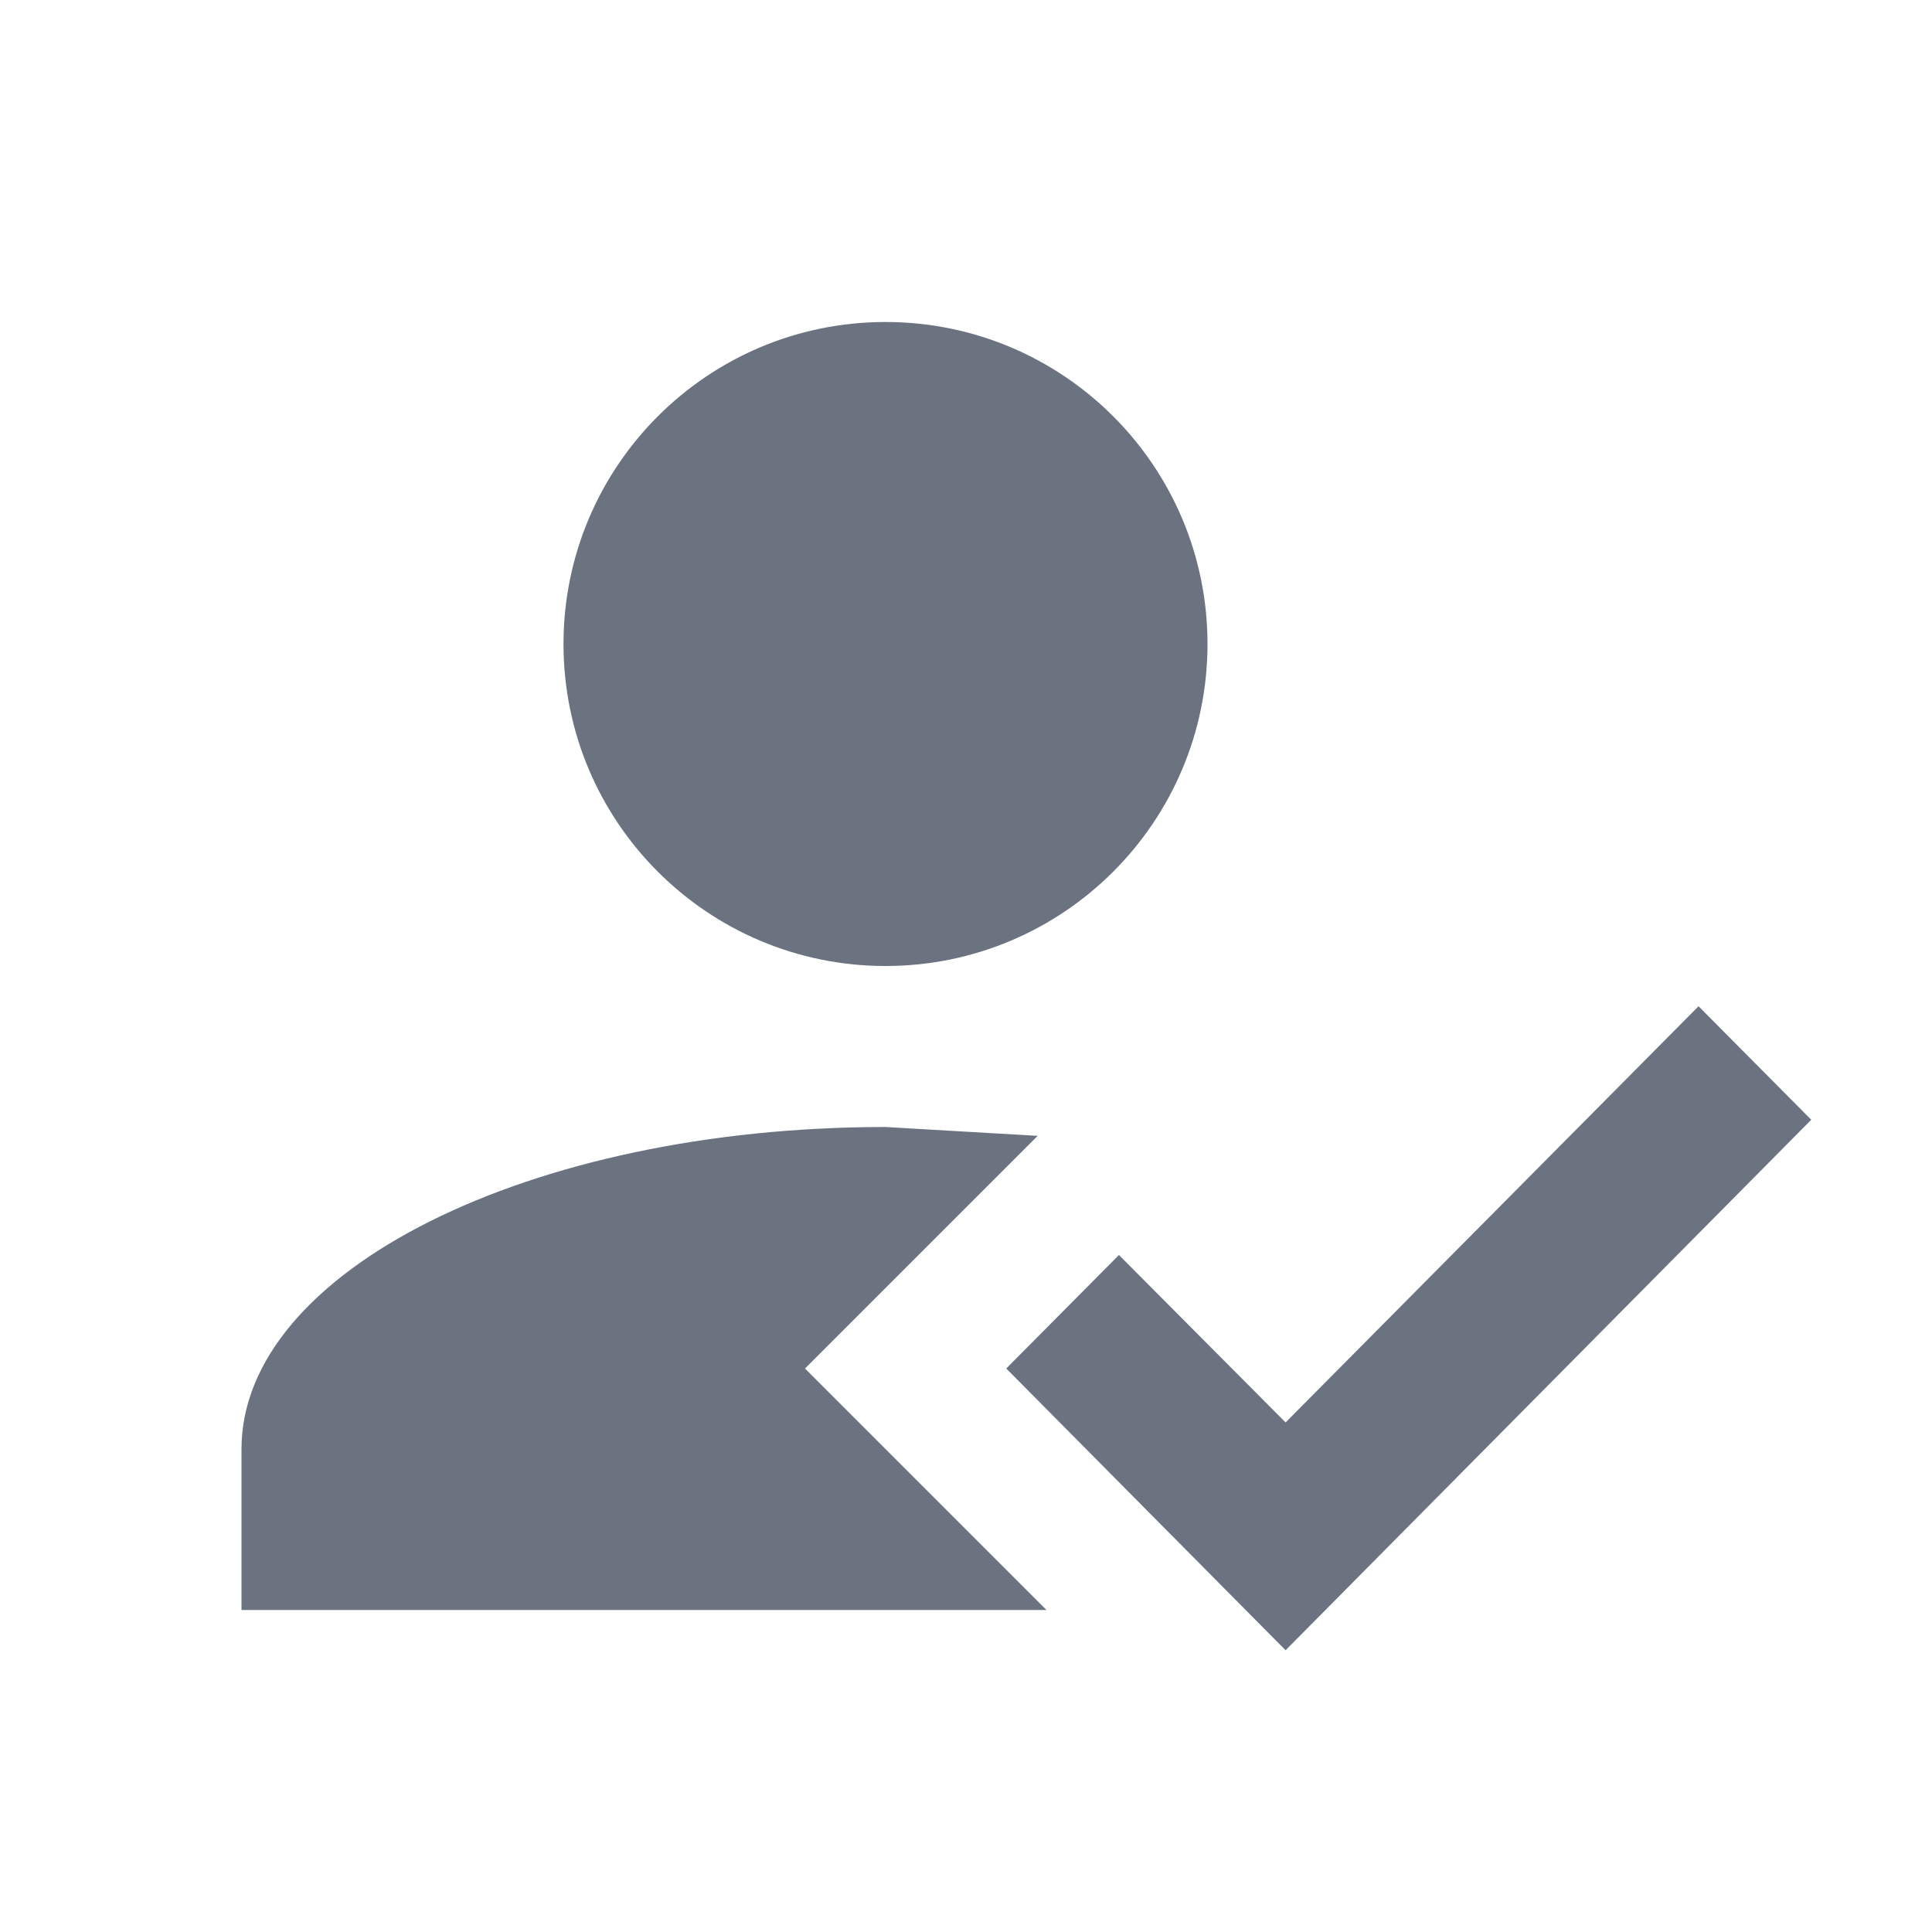
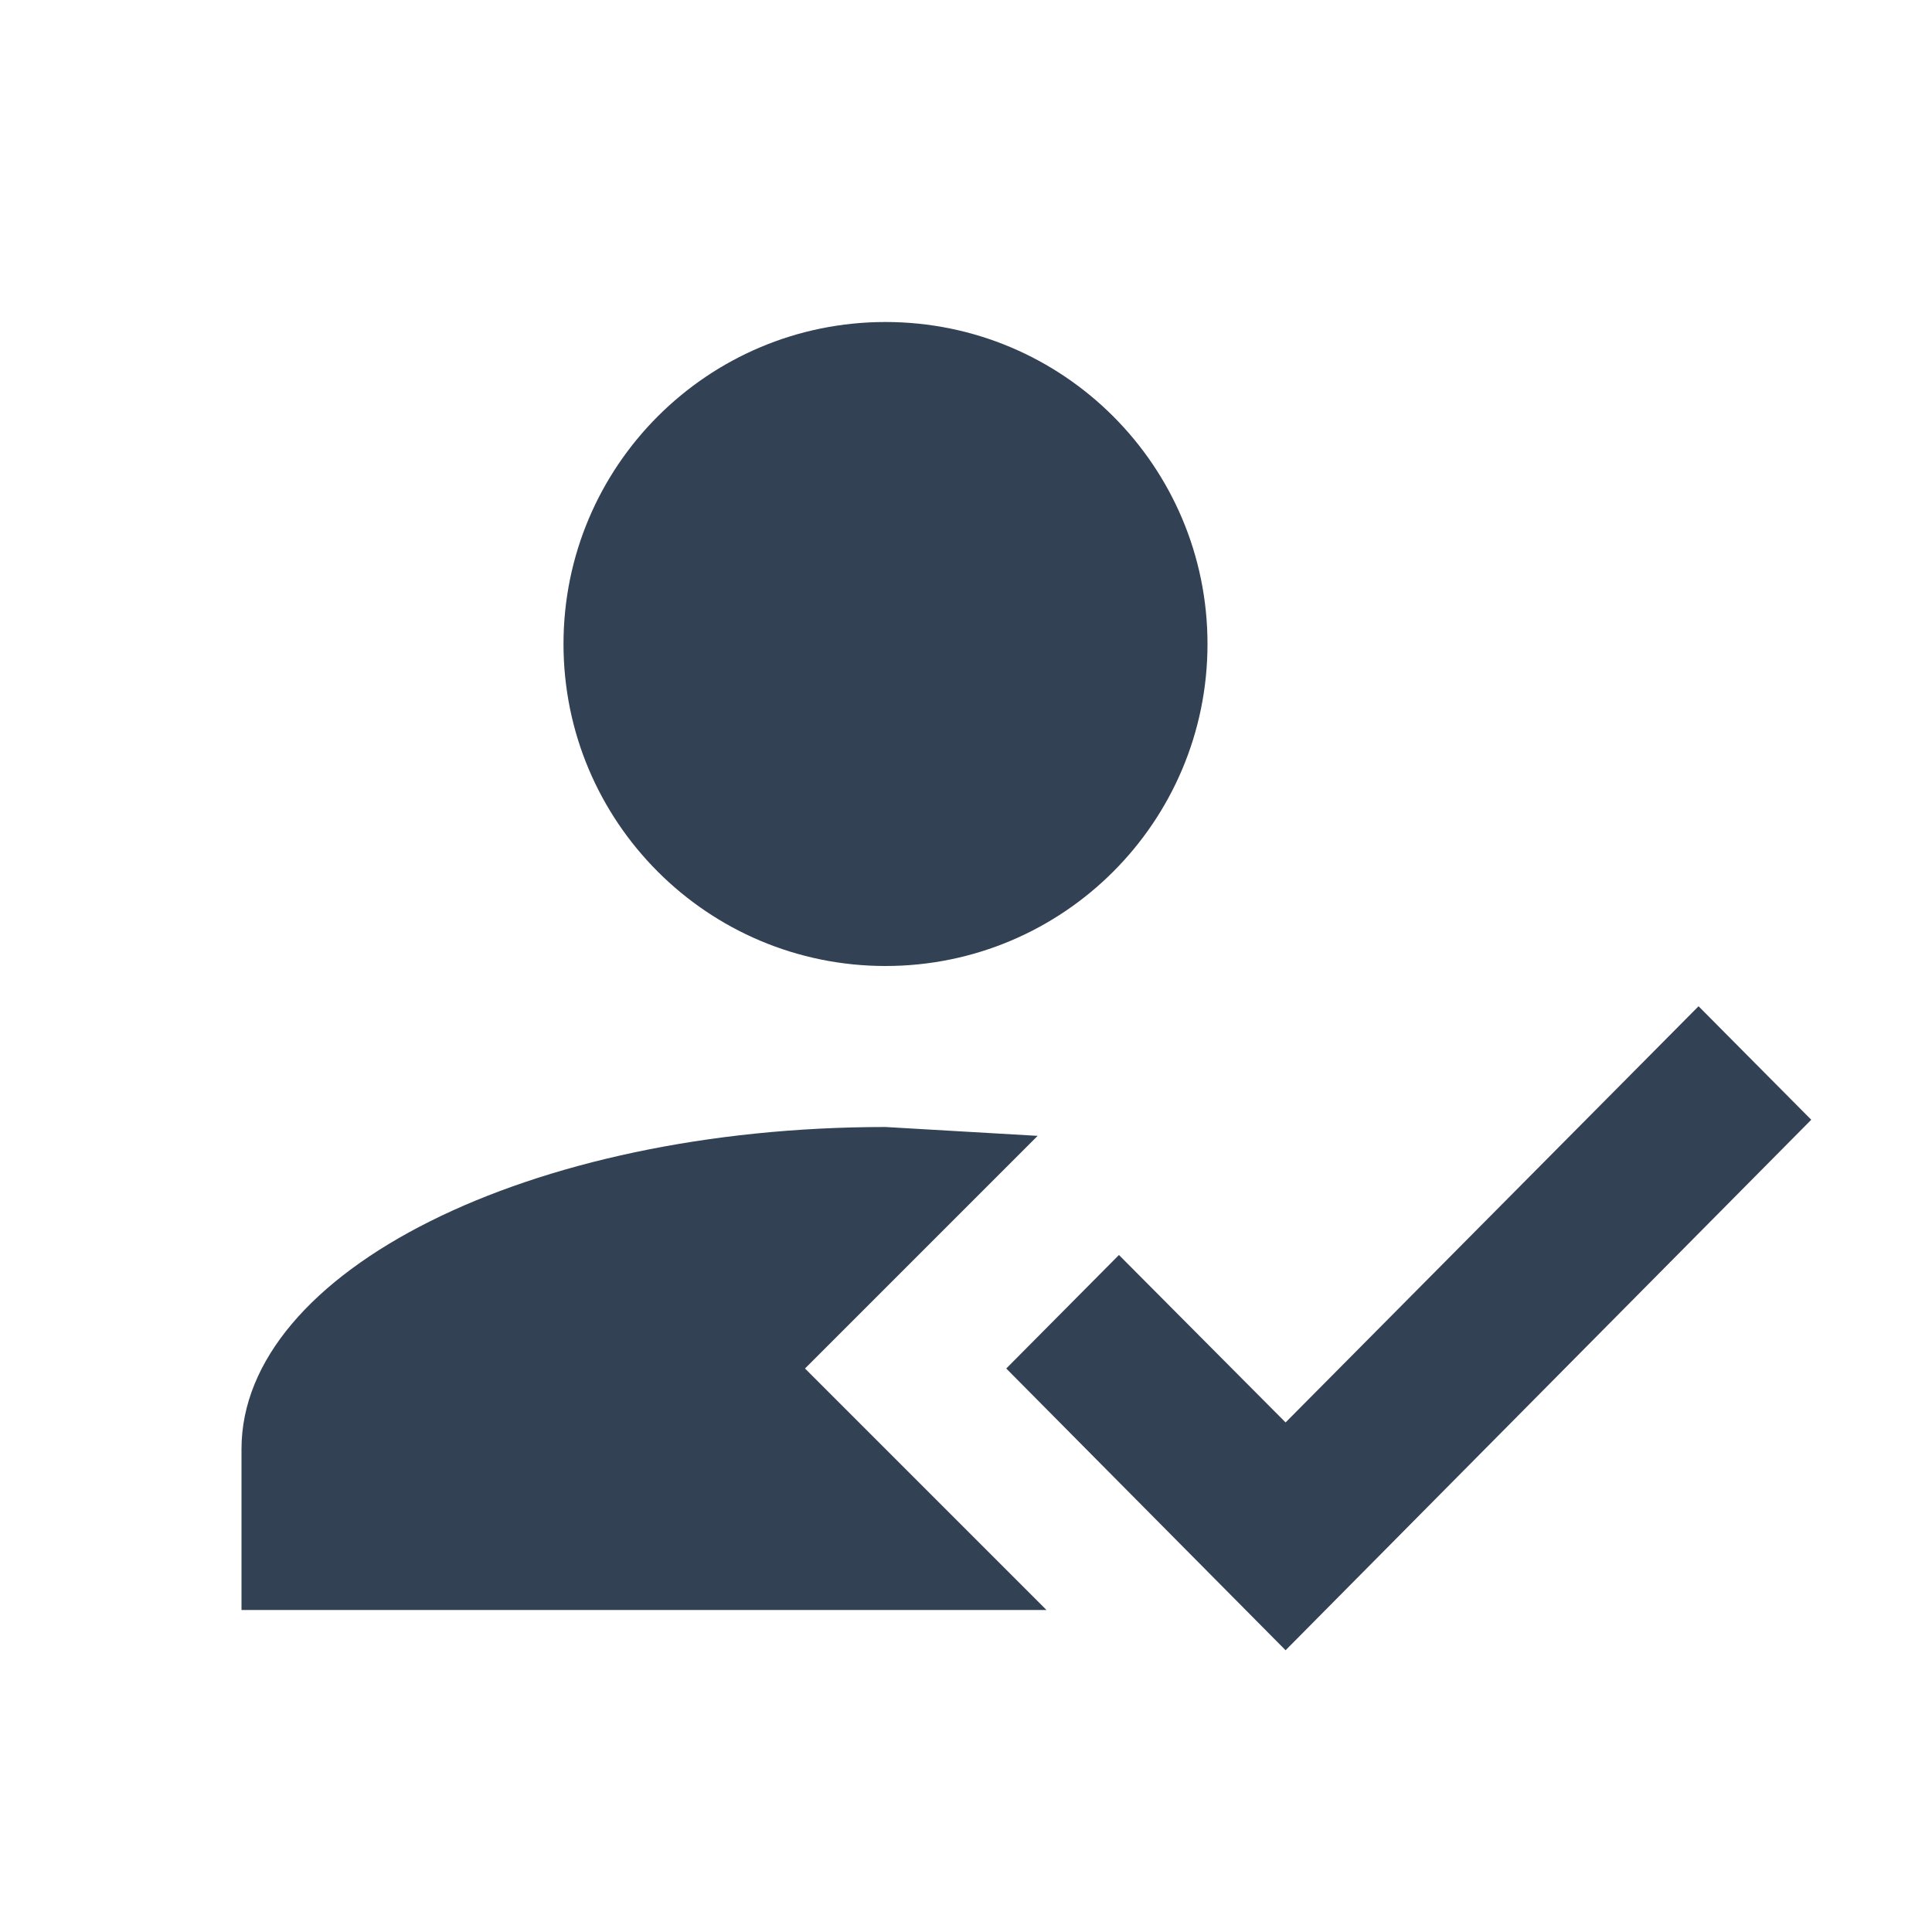
<svg xmlns="http://www.w3.org/2000/svg" width="1em" height="1em" viewBox="0 0 24 24">
-   <path fill="#6b7280" d="m21.1 12.5l1.4 1.41l-6.53 6.59L12.5 17l1.4-1.41l2.07 2.08l5.13-5.17M10 17l3 3H3v-2c0-2.21 3.58-4 8-4l1.89.11L10 17m1-13a4 4 0 0 1 4 4a4 4 0 0 1-4 4a4 4 0 0 1-4-4a4 4 0 0 1 4-4Z" />
+   <path fill="#334155" d="m21.1 12.5l1.4 1.41l-6.53 6.59L12.5 17l1.4-1.41l2.07 2.08l5.13-5.17M10 17l3 3H3v-2c0-2.21 3.58-4 8-4l1.89.11L10 17m1-13a4 4 0 0 1 4 4a4 4 0 0 1-4 4a4 4 0 0 1-4-4a4 4 0 0 1 4-4Z" />
</svg>
